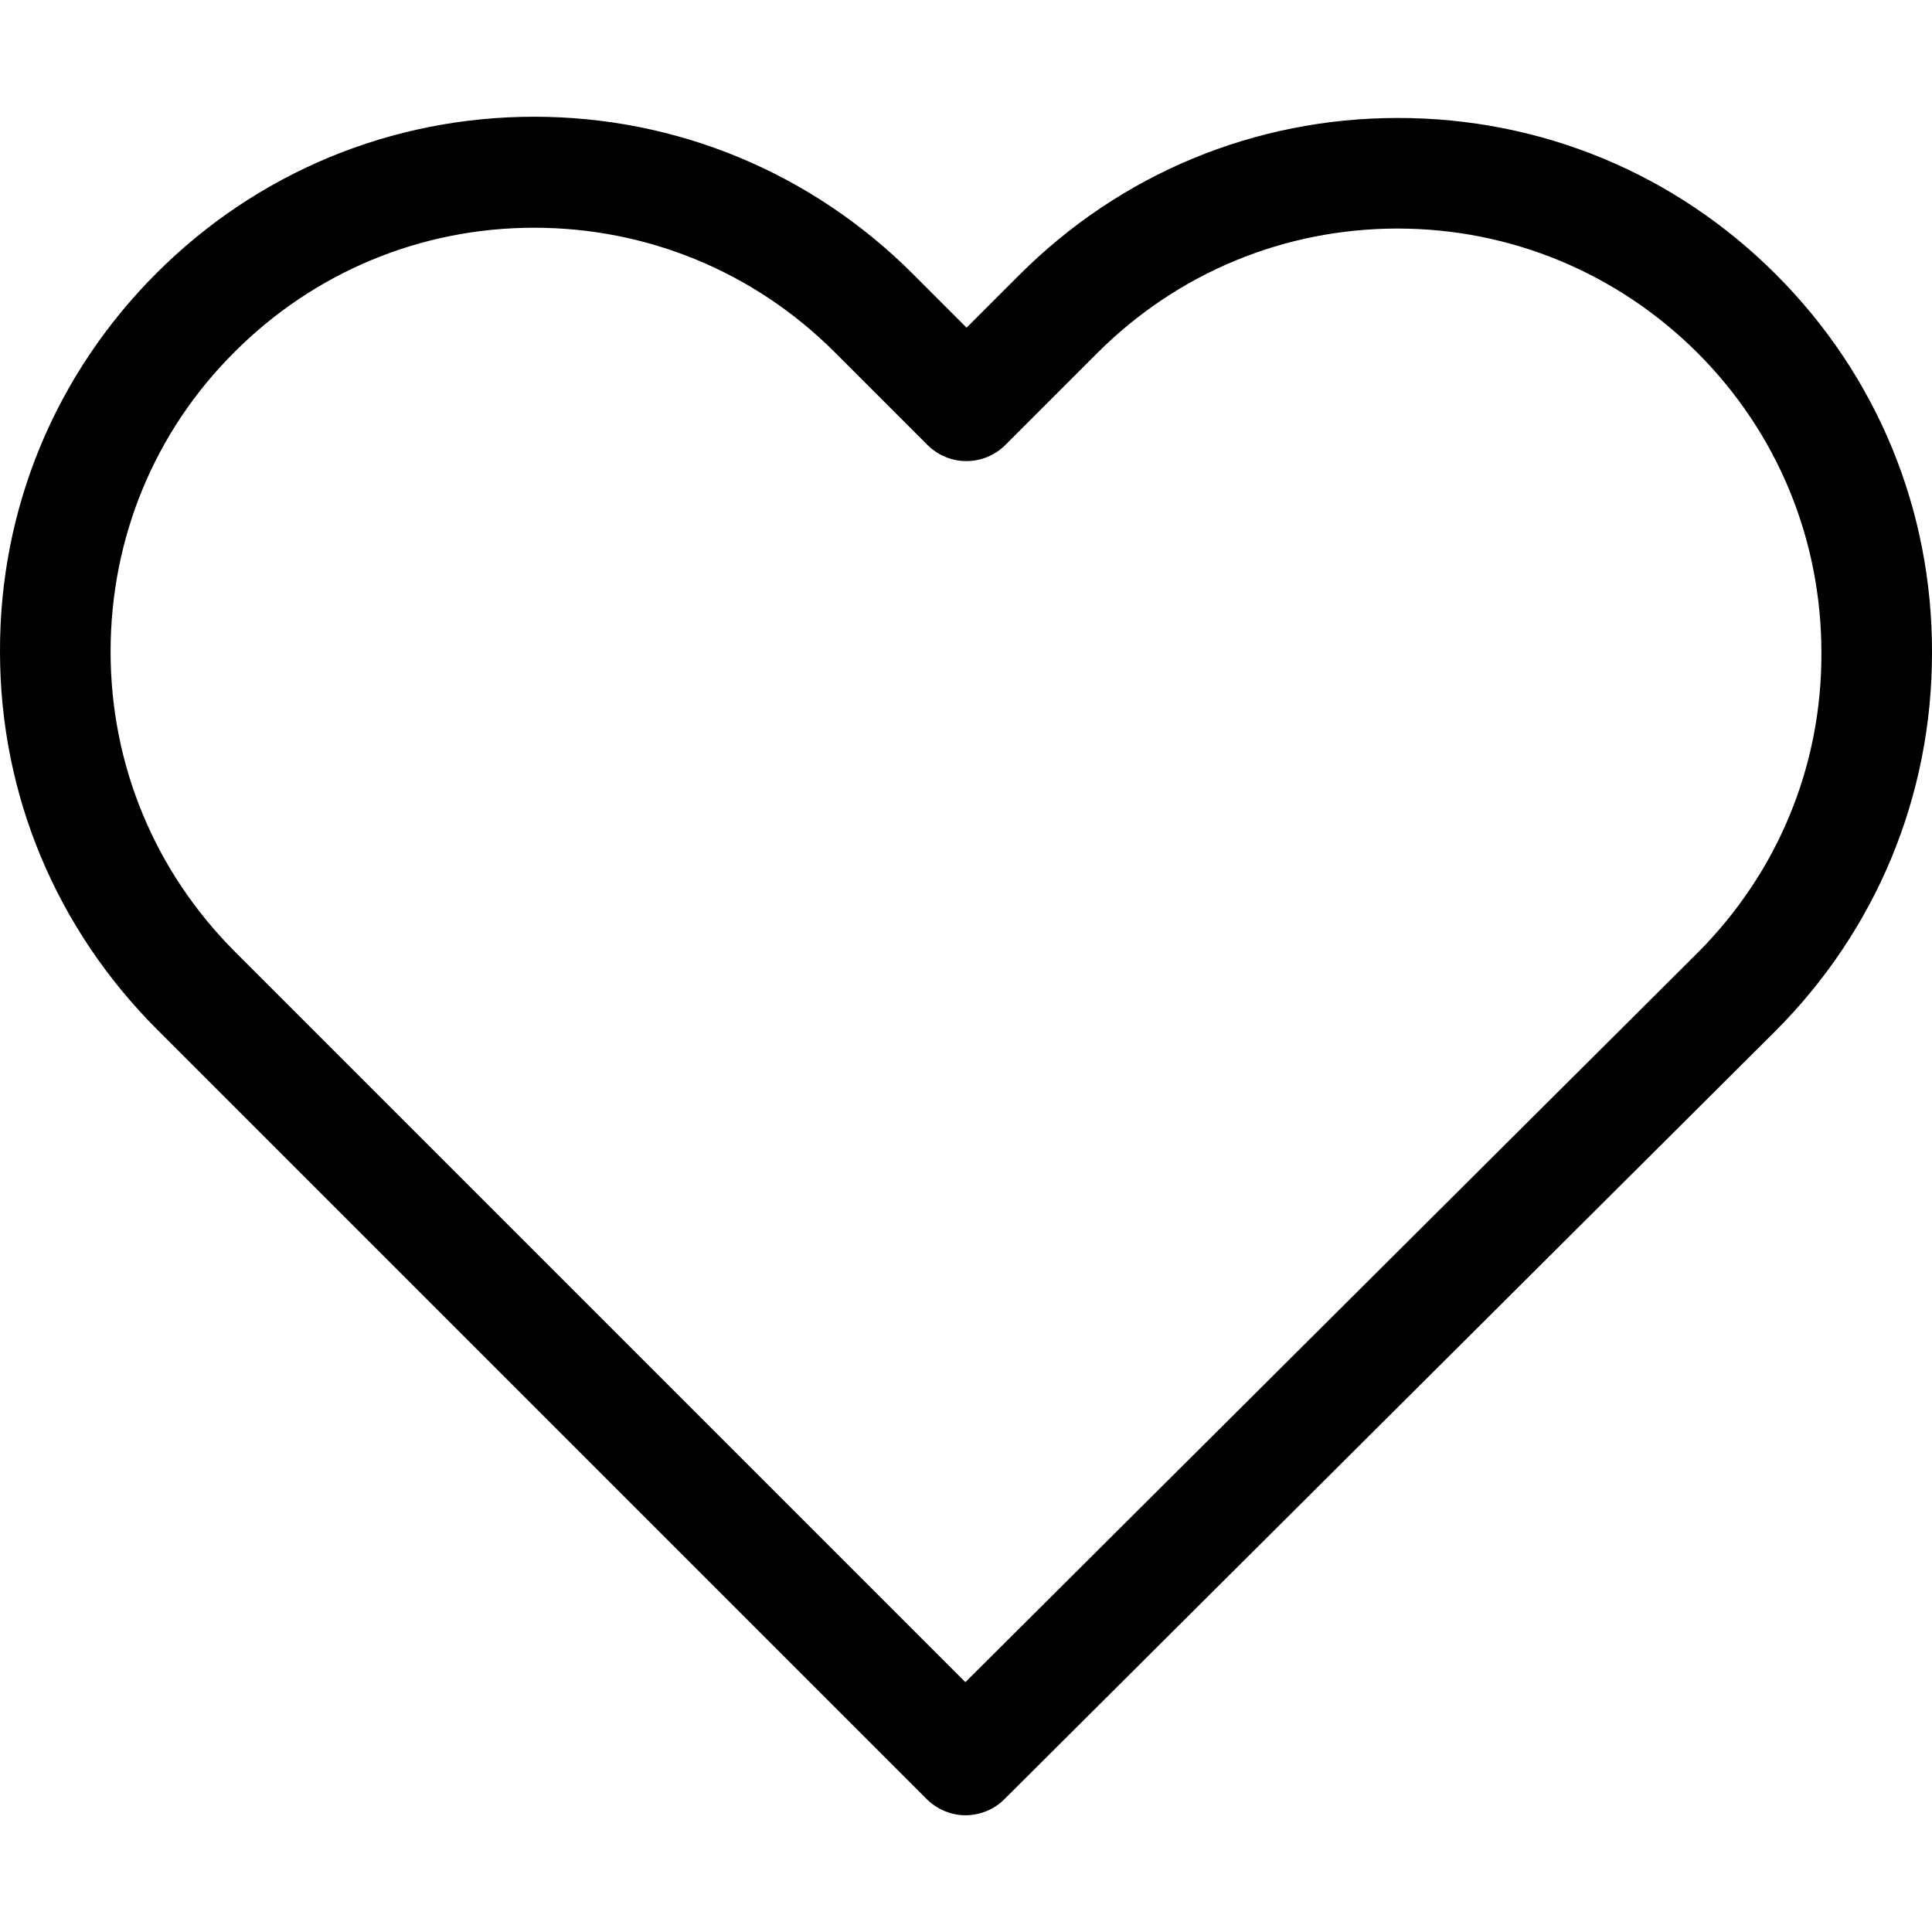
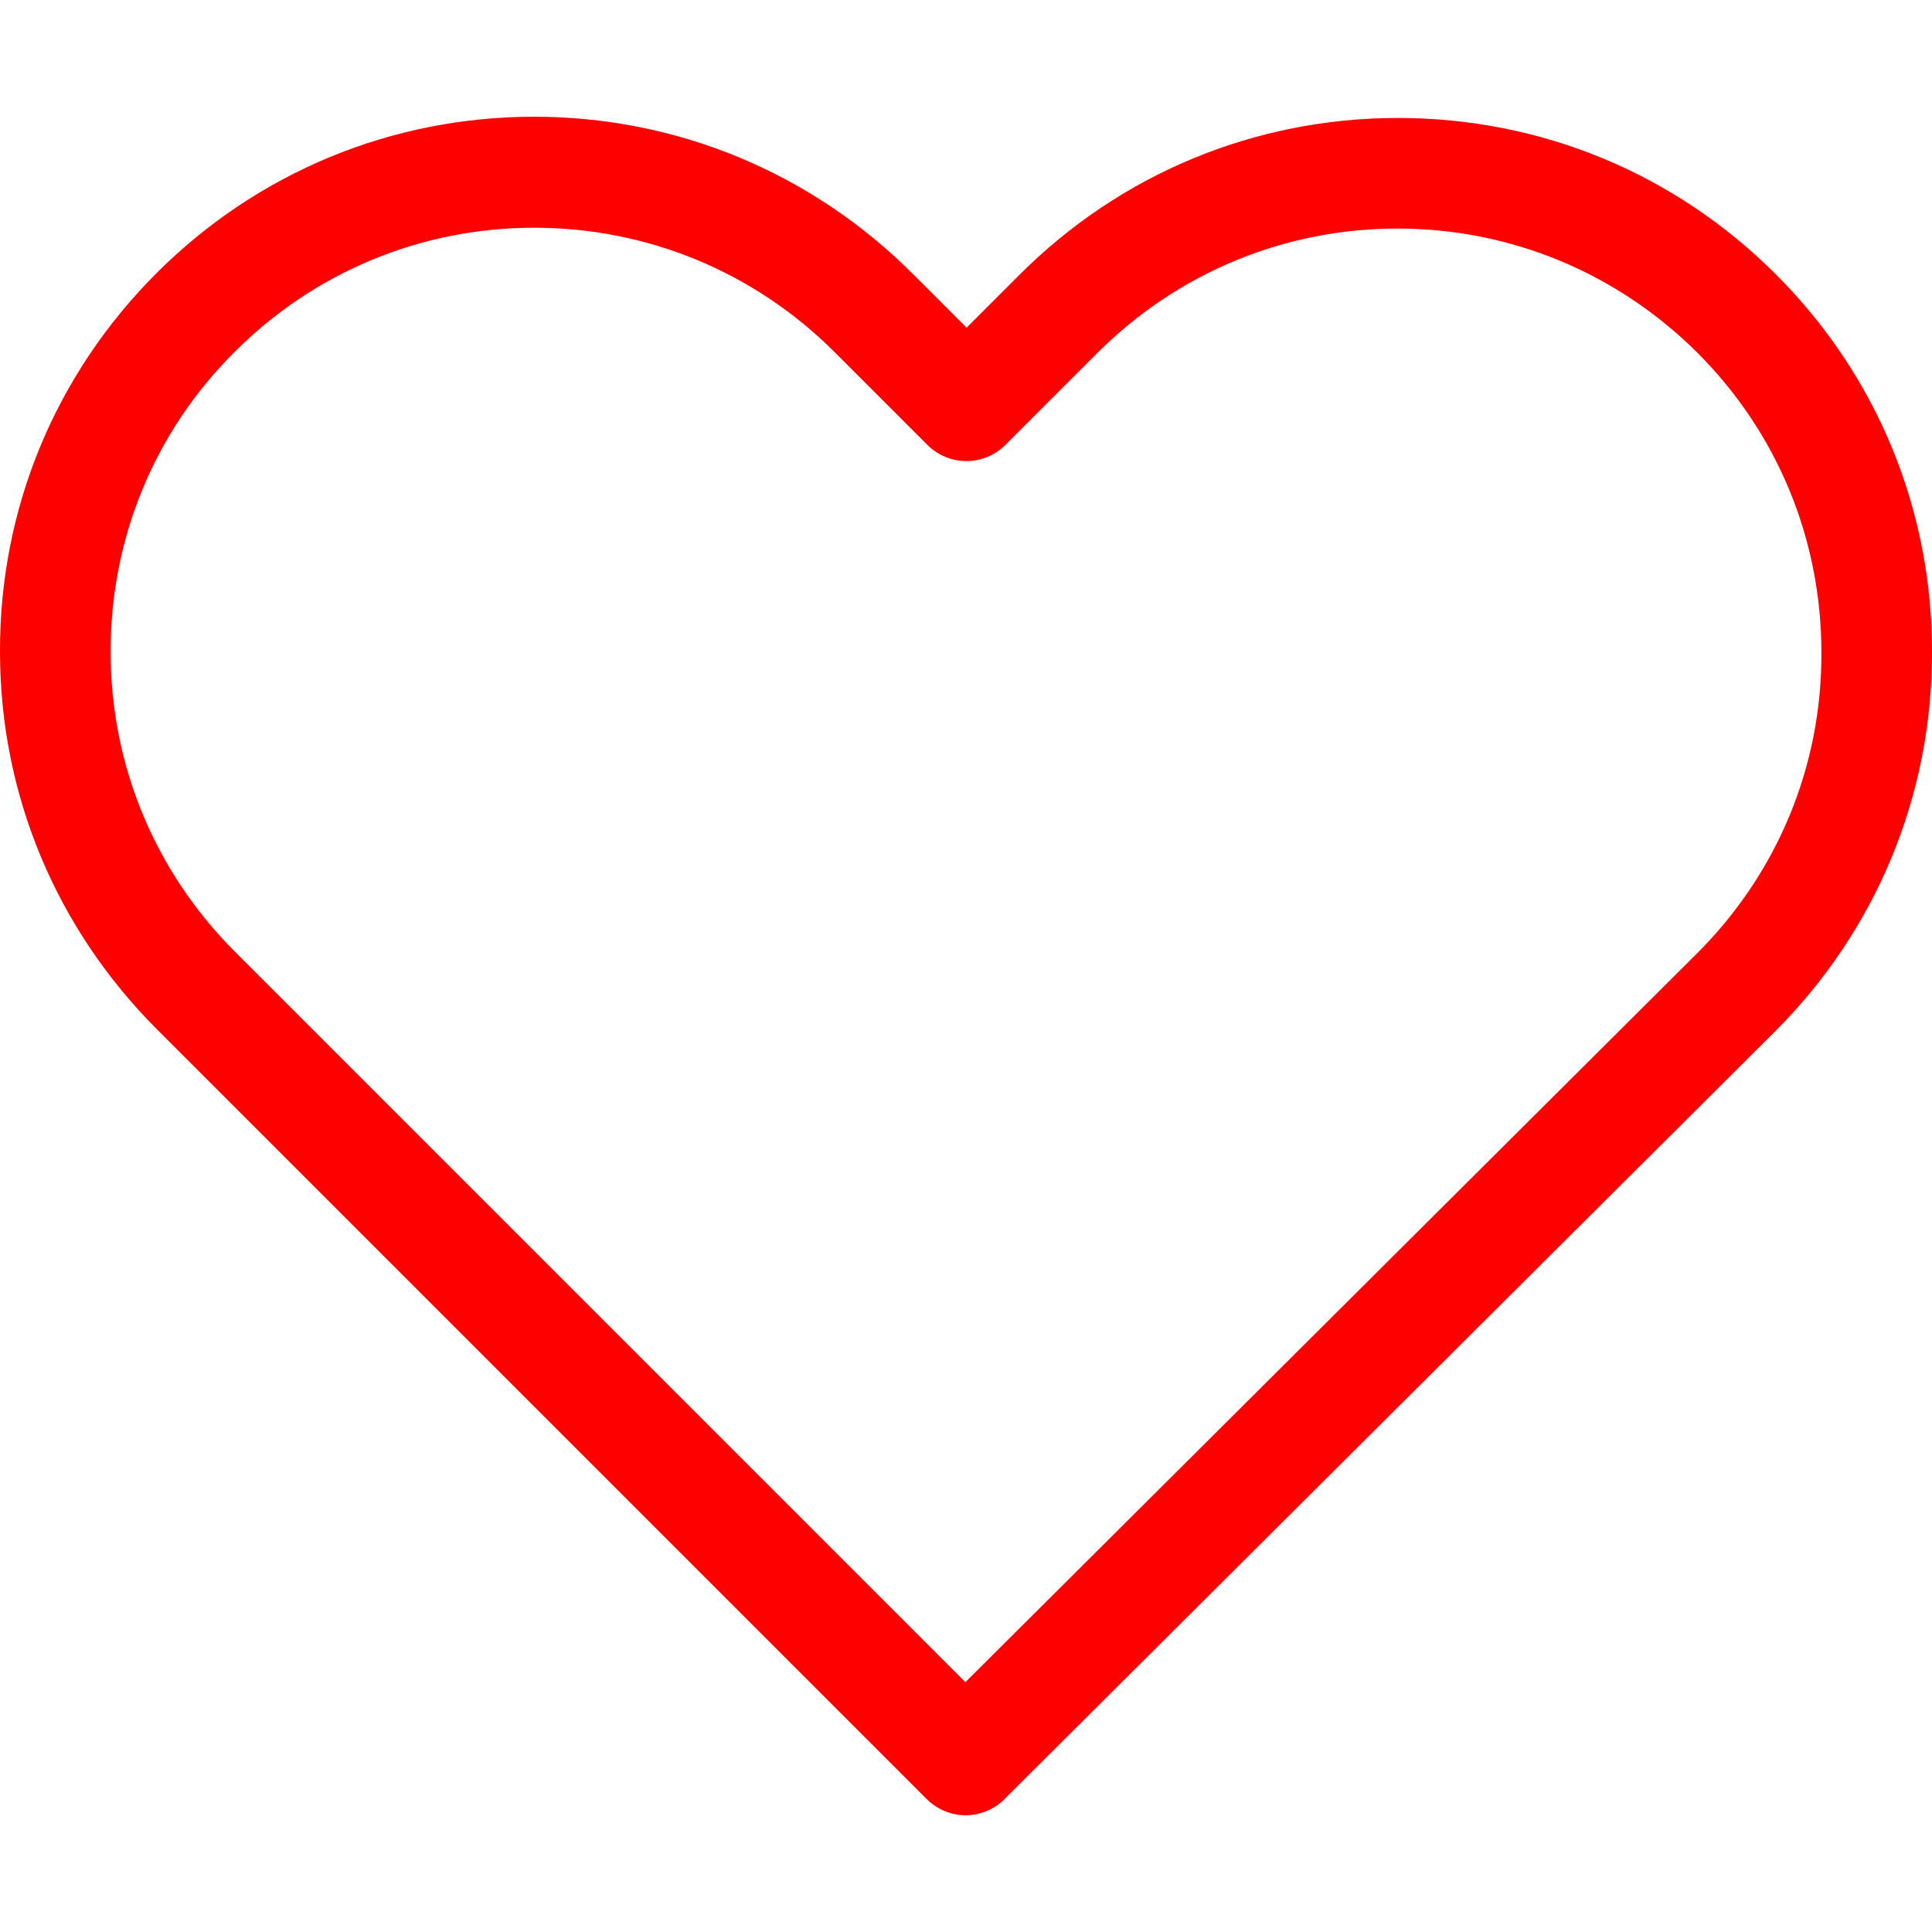
<svg xmlns="http://www.w3.org/2000/svg" fill="#000000" height="800px" width="800px" version="1.1" id="Capa_1" viewBox="0 0 471.701 471.701" xml:space="preserve">
  <g>
-     <path d="M433.601,67.001c-24.7-24.7-57.4-38.2-92.3-38.2s-67.7,13.6-92.4,38.3l-12.9,12.9l-13.1-13.1   c-24.7-24.7-57.6-38.4-92.5-38.4c-34.8,0-67.6,13.6-92.2,38.2c-24.7,24.7-38.3,57.5-38.2,92.4c0,34.9,13.7,67.6,38.4,92.3   l187.8,187.8c2.6,2.6,6.1,4,9.5,4c3.4,0,6.9-1.3,9.5-3.9l188.2-187.5c24.7-24.7,38.3-57.5,38.3-92.4   C471.801,124.501,458.301,91.701,433.601,67.001z M414.401,232.701l-178.7,178l-178.3-178.3c-19.6-19.6-30.4-45.6-30.4-73.3   s10.7-53.7,30.3-73.2c19.5-19.5,45.5-30.3,73.1-30.3c27.7,0,53.8,10.8,73.4,30.4l22.6,22.6c5.3,5.3,13.8,5.3,19.1,0l22.4-22.4   c19.6-19.6,45.7-30.4,73.3-30.4c27.6,0,53.6,10.8,73.2,30.3c19.6,19.6,30.3,45.6,30.3,73.3   C444.801,187.101,434.001,213.101,414.401,232.701z" />
+     <path d="M433.601,67.001c-24.7-24.7-57.4-38.2-92.3-38.2s-67.7,13.6-92.4,38.3l-12.9,12.9l-13.1-13.1   c-24.7-24.7-57.6-38.4-92.5-38.4c-34.8,0-67.6,13.6-92.2,38.2c-24.7,24.7-38.3,57.5-38.2,92.4c0,34.9,13.7,67.6,38.4,92.3   l187.8,187.8c2.6,2.6,6.1,4,9.5,4c3.4,0,6.9-1.3,9.5-3.9l188.2-187.5c24.7-24.7,38.3-57.5,38.3-92.4   C471.801,124.501,458.301,91.701,433.601,67.001z M414.401,232.701l-178.7,178l-178.3-178.3c-19.6-19.6-30.4-45.6-30.4-73.3   s10.7-53.7,30.3-73.2c19.5-19.5,45.5-30.3,73.1-30.3c27.7,0,53.8,10.8,73.4,30.4l22.6,22.6c5.3,5.3,13.8,5.3,19.1,0l22.4-22.4   c19.6-19.6,45.7-30.4,73.3-30.4c27.6,0,53.6,10.8,73.2,30.3c19.6,19.6,30.3,45.6,30.3,73.3   C444.801,187.101,434.001,213.101,414.401,232.701z" fill="red" />
  </g>
</svg>
